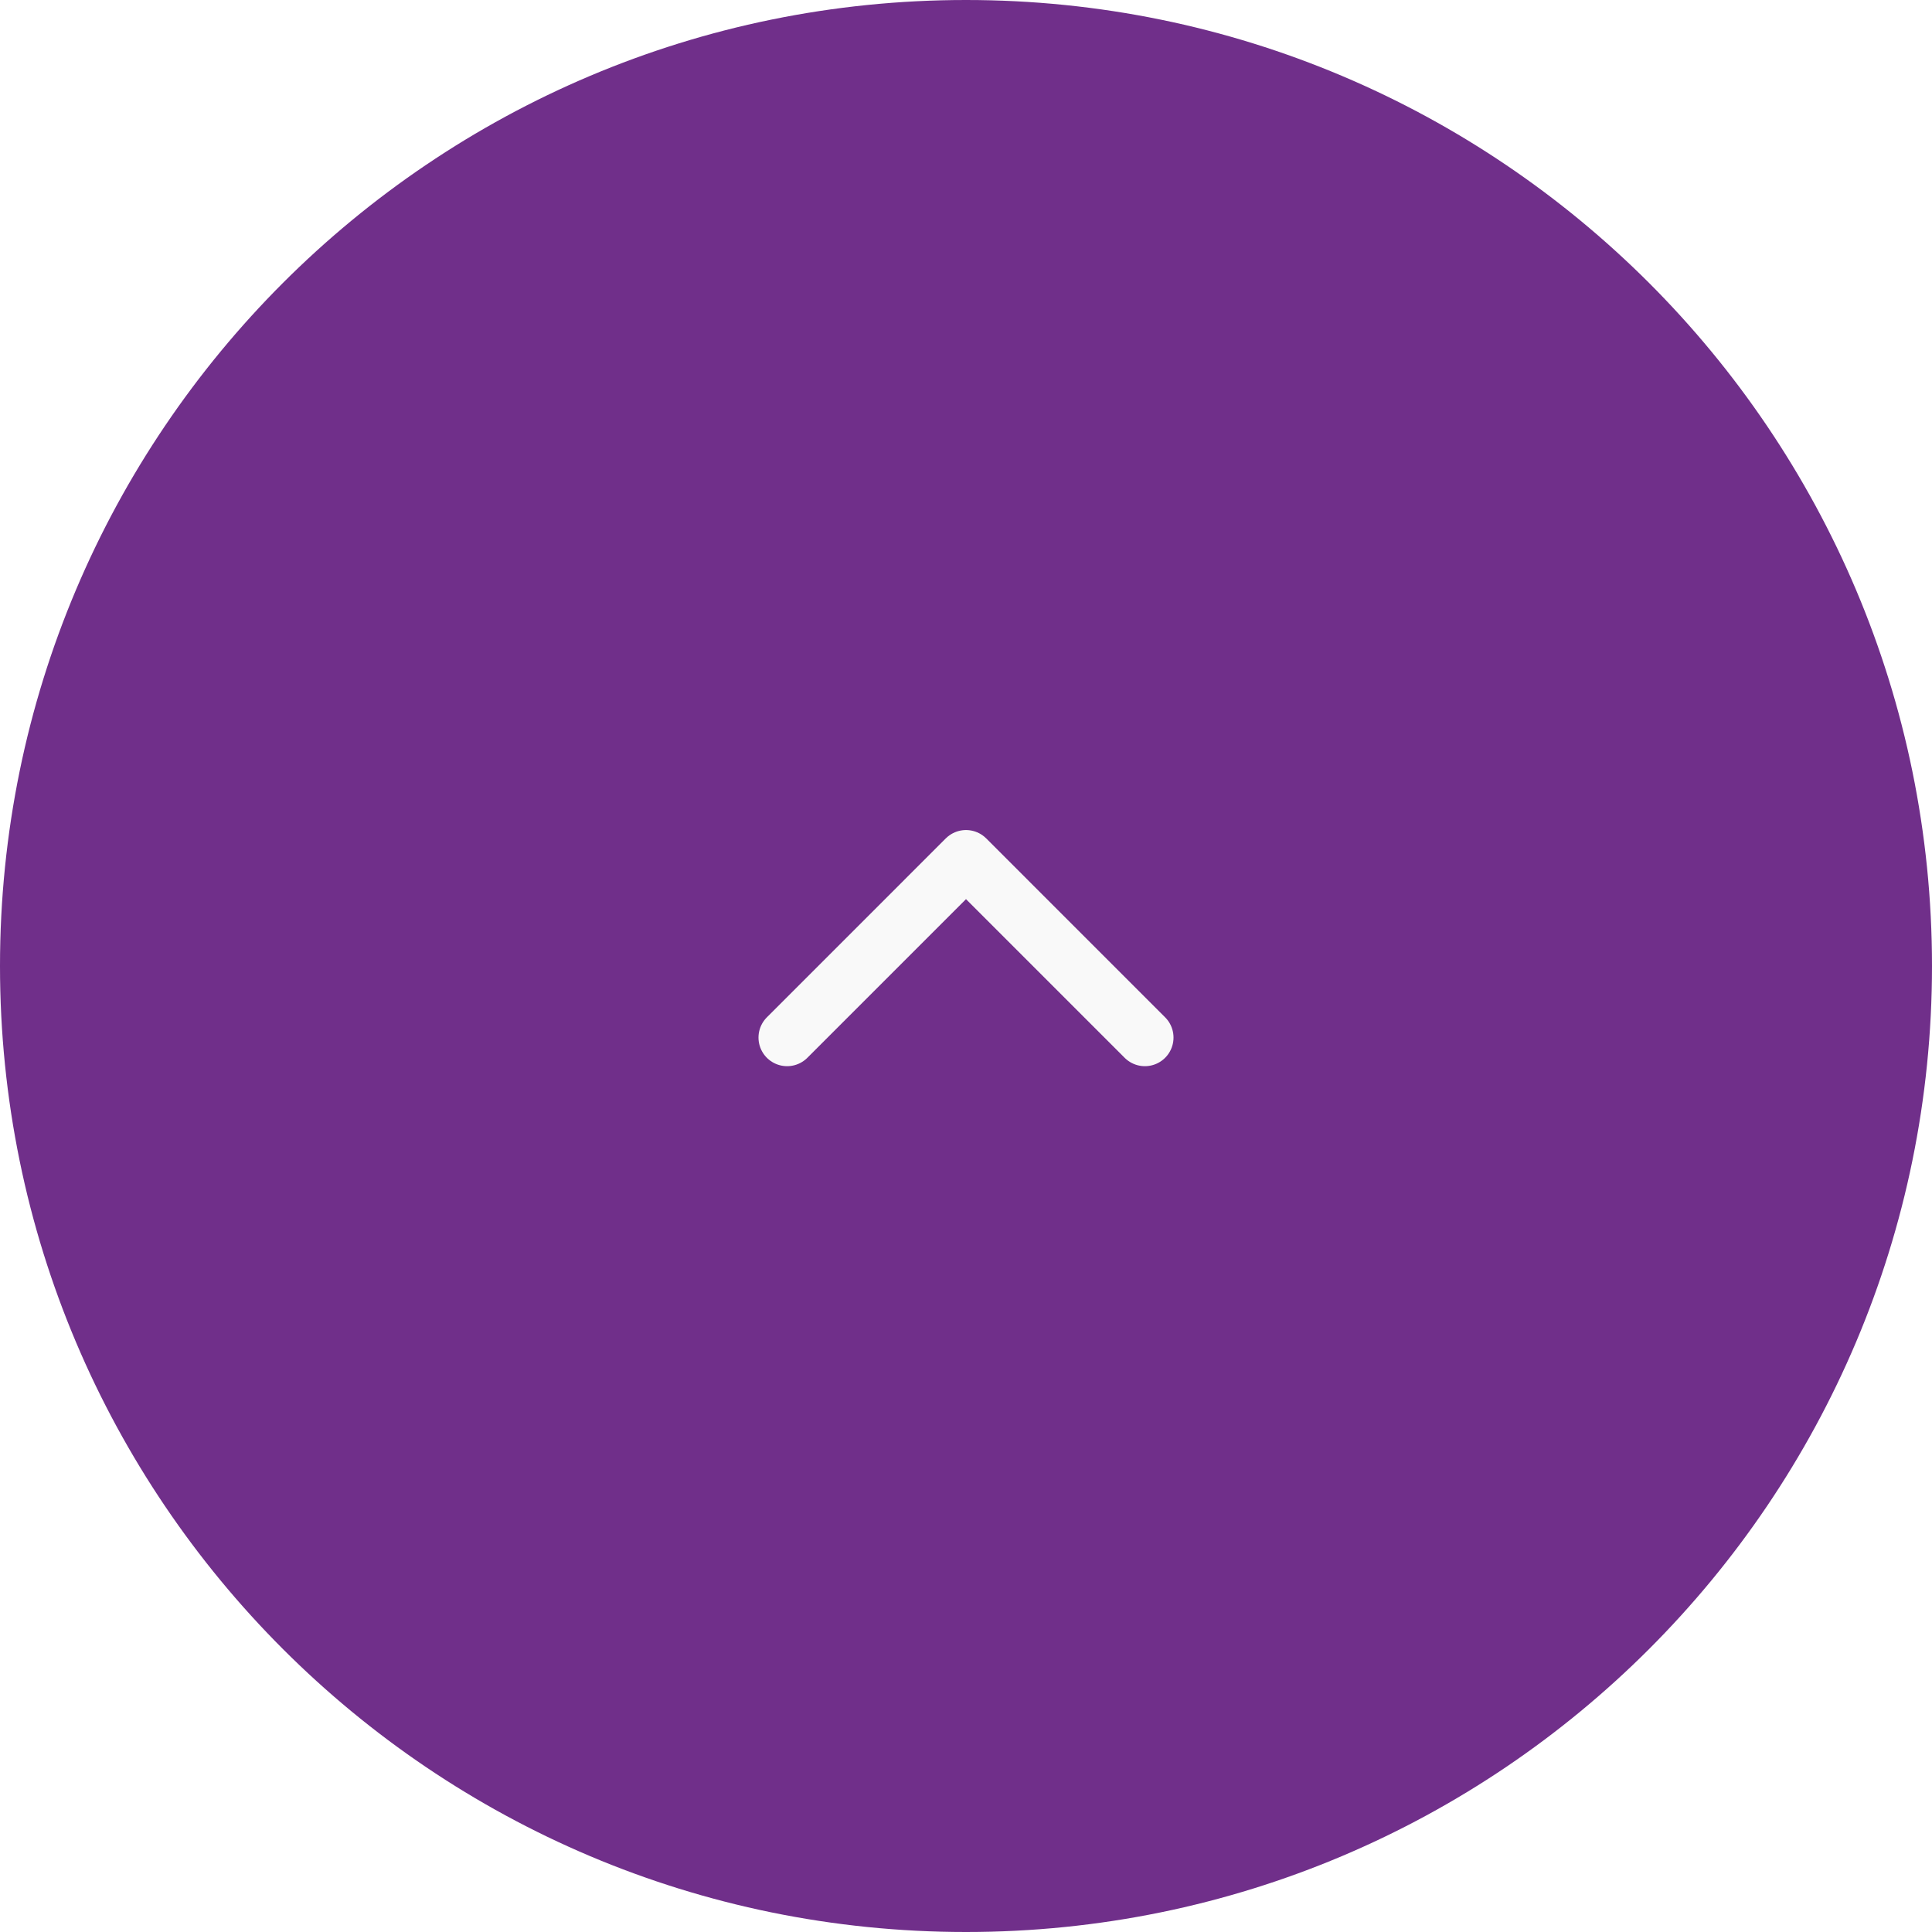
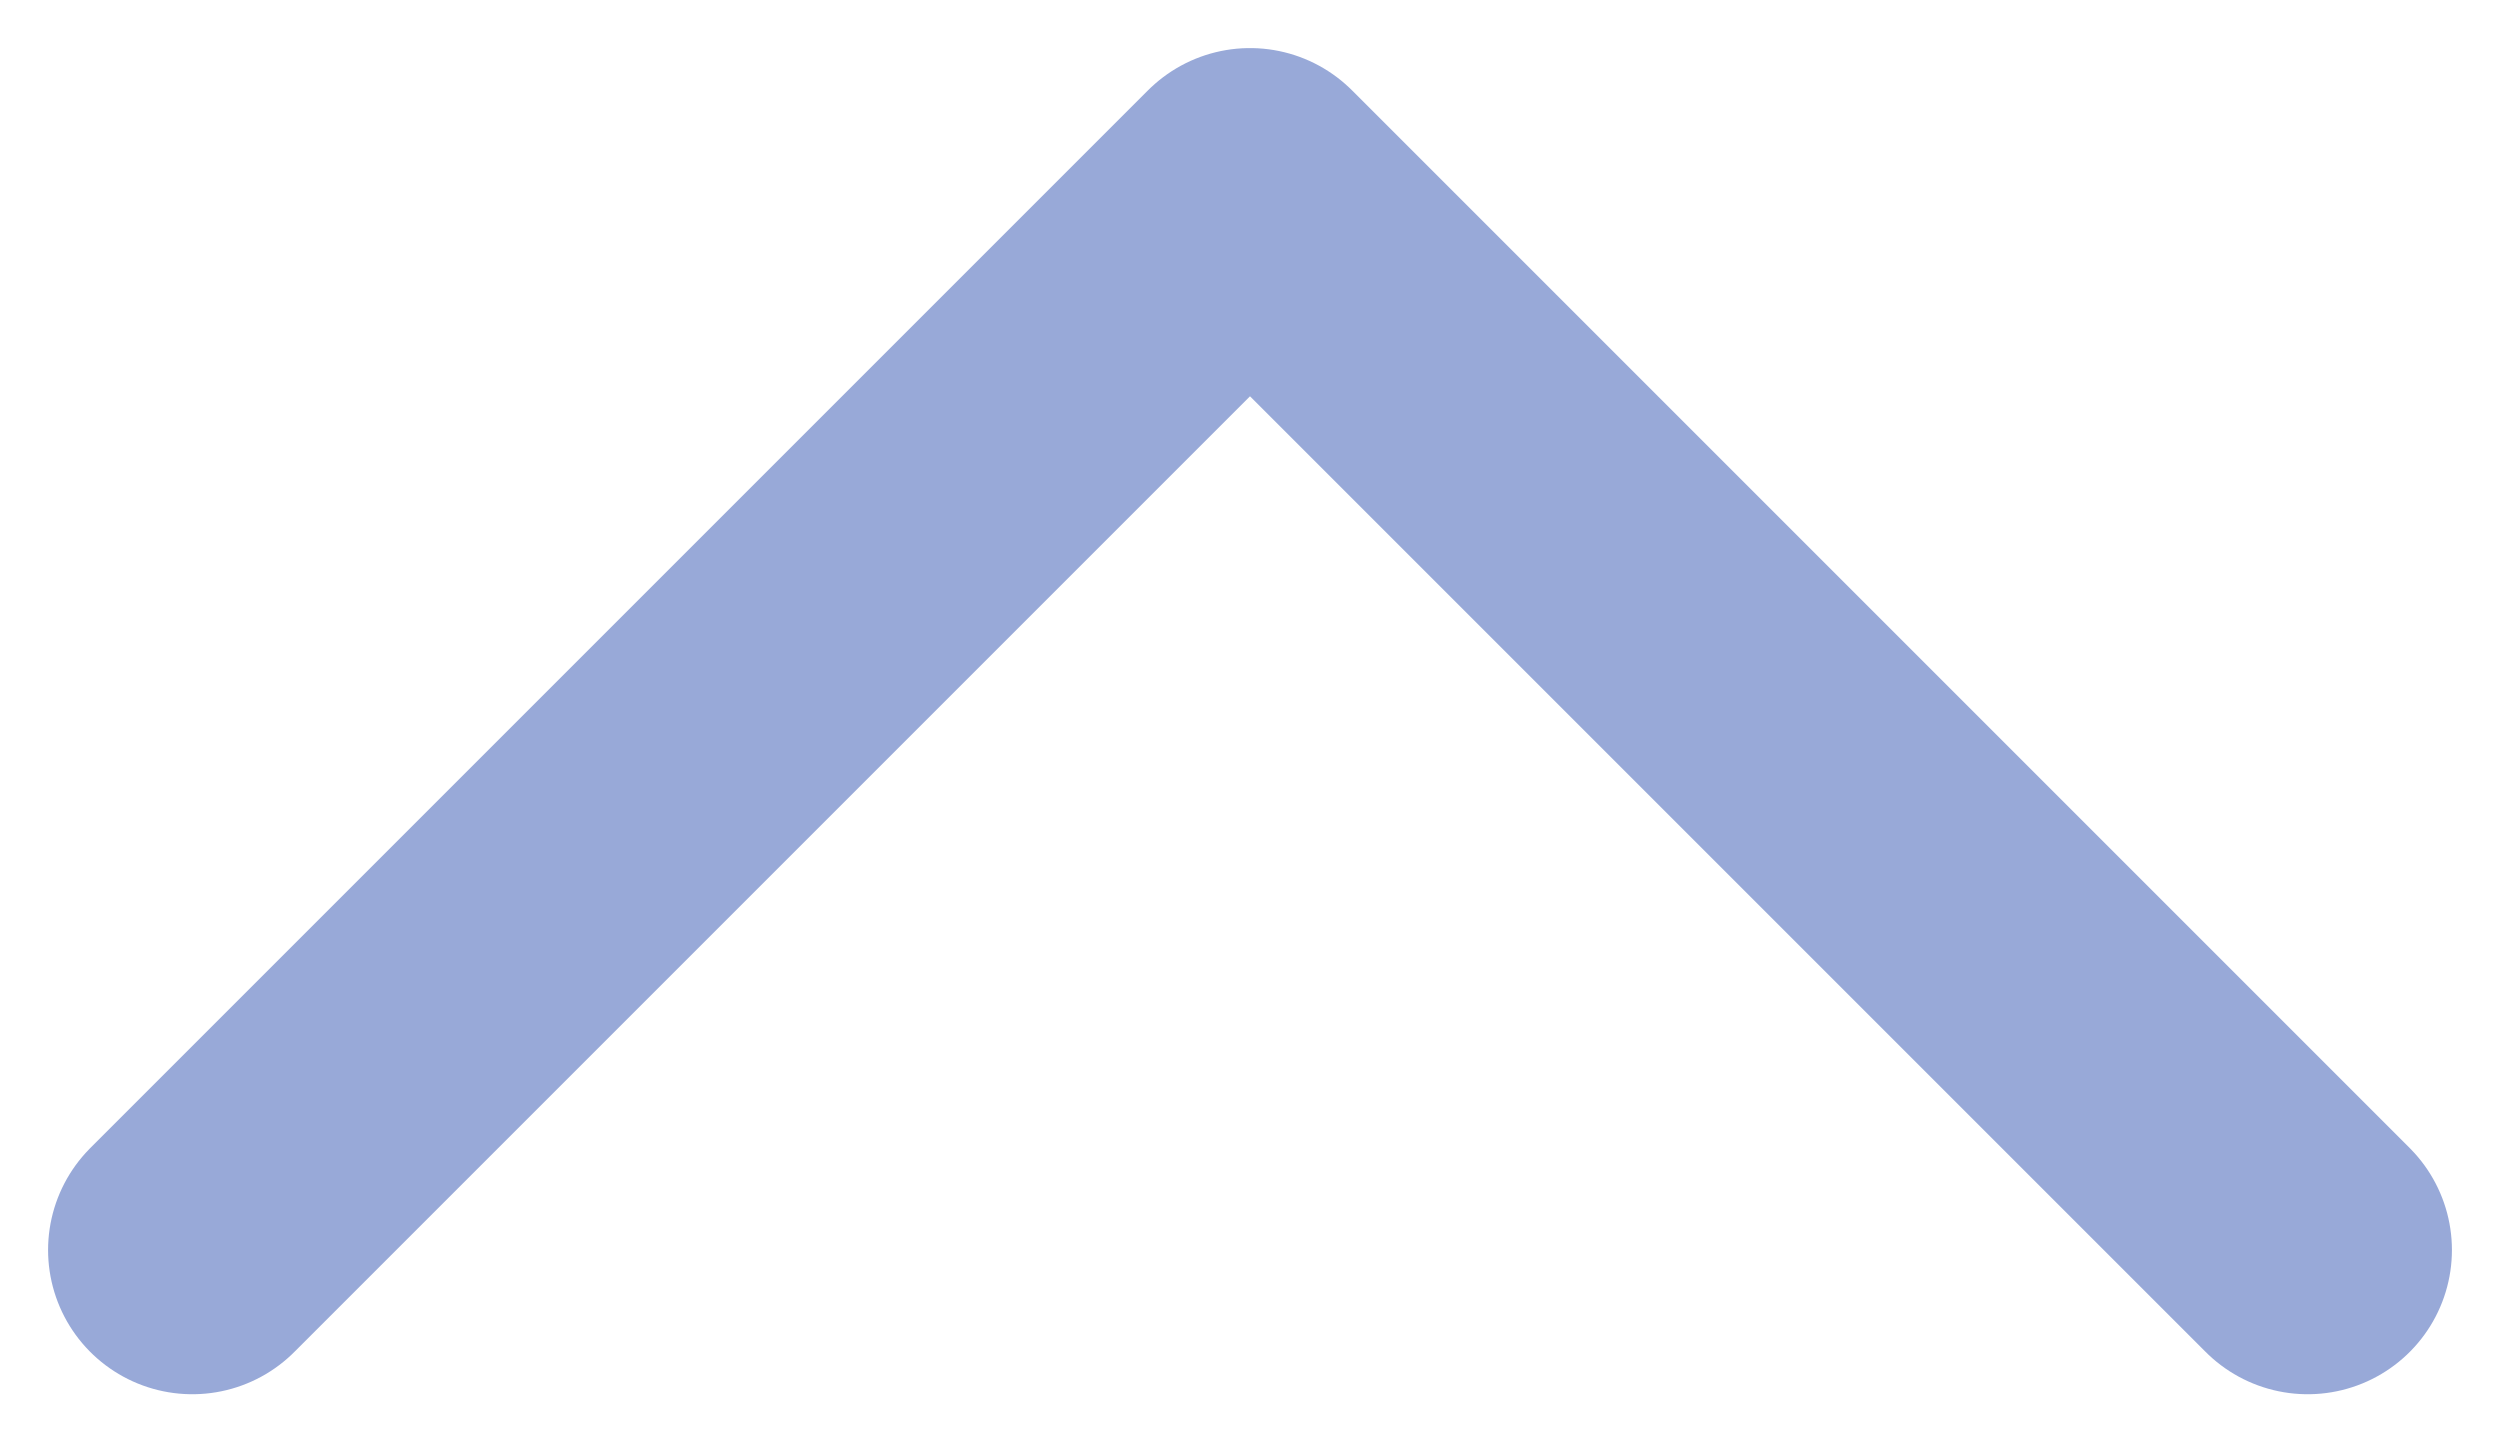
- <svg xmlns="http://www.w3.org/2000/svg" width="54" height="54" viewBox="0 0 54 54" fill="none">
-   <circle cx="27" cy="27" r="27" fill="#702F8A" />
-   <path d="M22 29L27 24L32 29" stroke="#F9F9F9" stroke-width="1.6" stroke-linecap="round" stroke-linejoin="round" />
+ <svg xmlns="http://www.w3.org/2000/svg" width="26" height="15" viewBox="0 0 26 15" fill="none">
+   <path d="M2 13L13 2L24 13" stroke="#98A9D8" stroke-width="3" stroke-linecap="round" stroke-linejoin="round" />
</svg>
